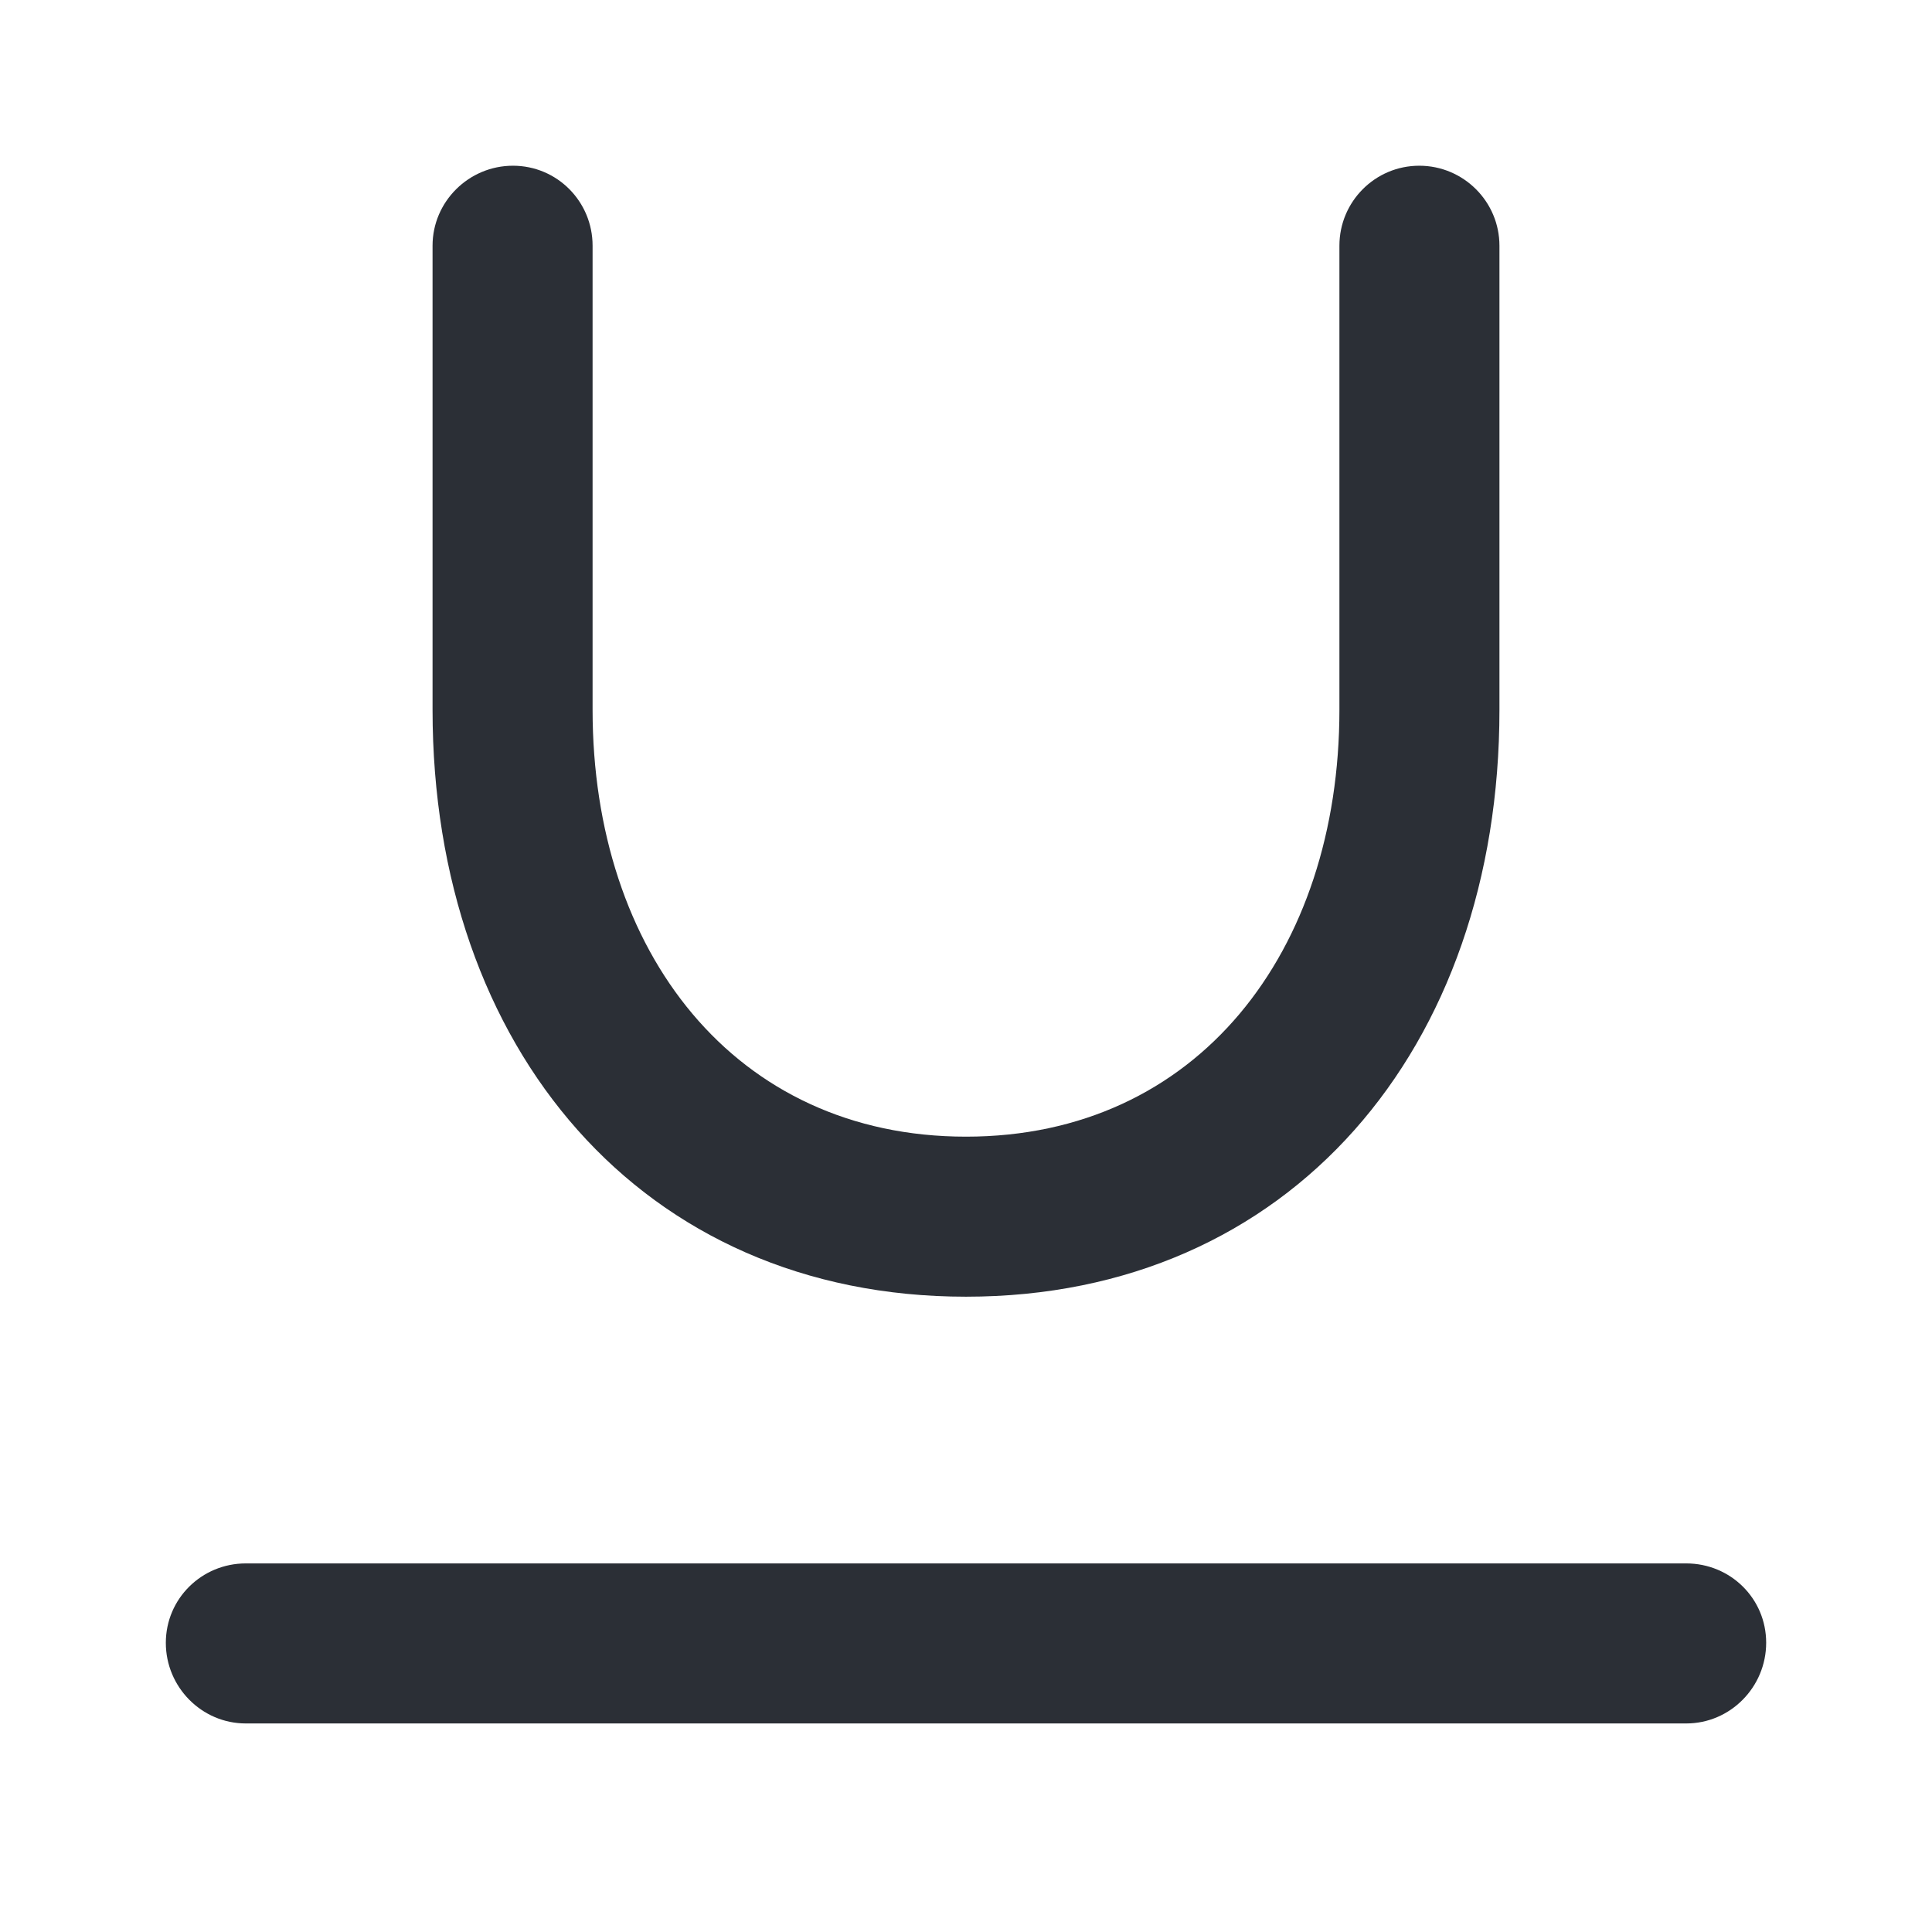
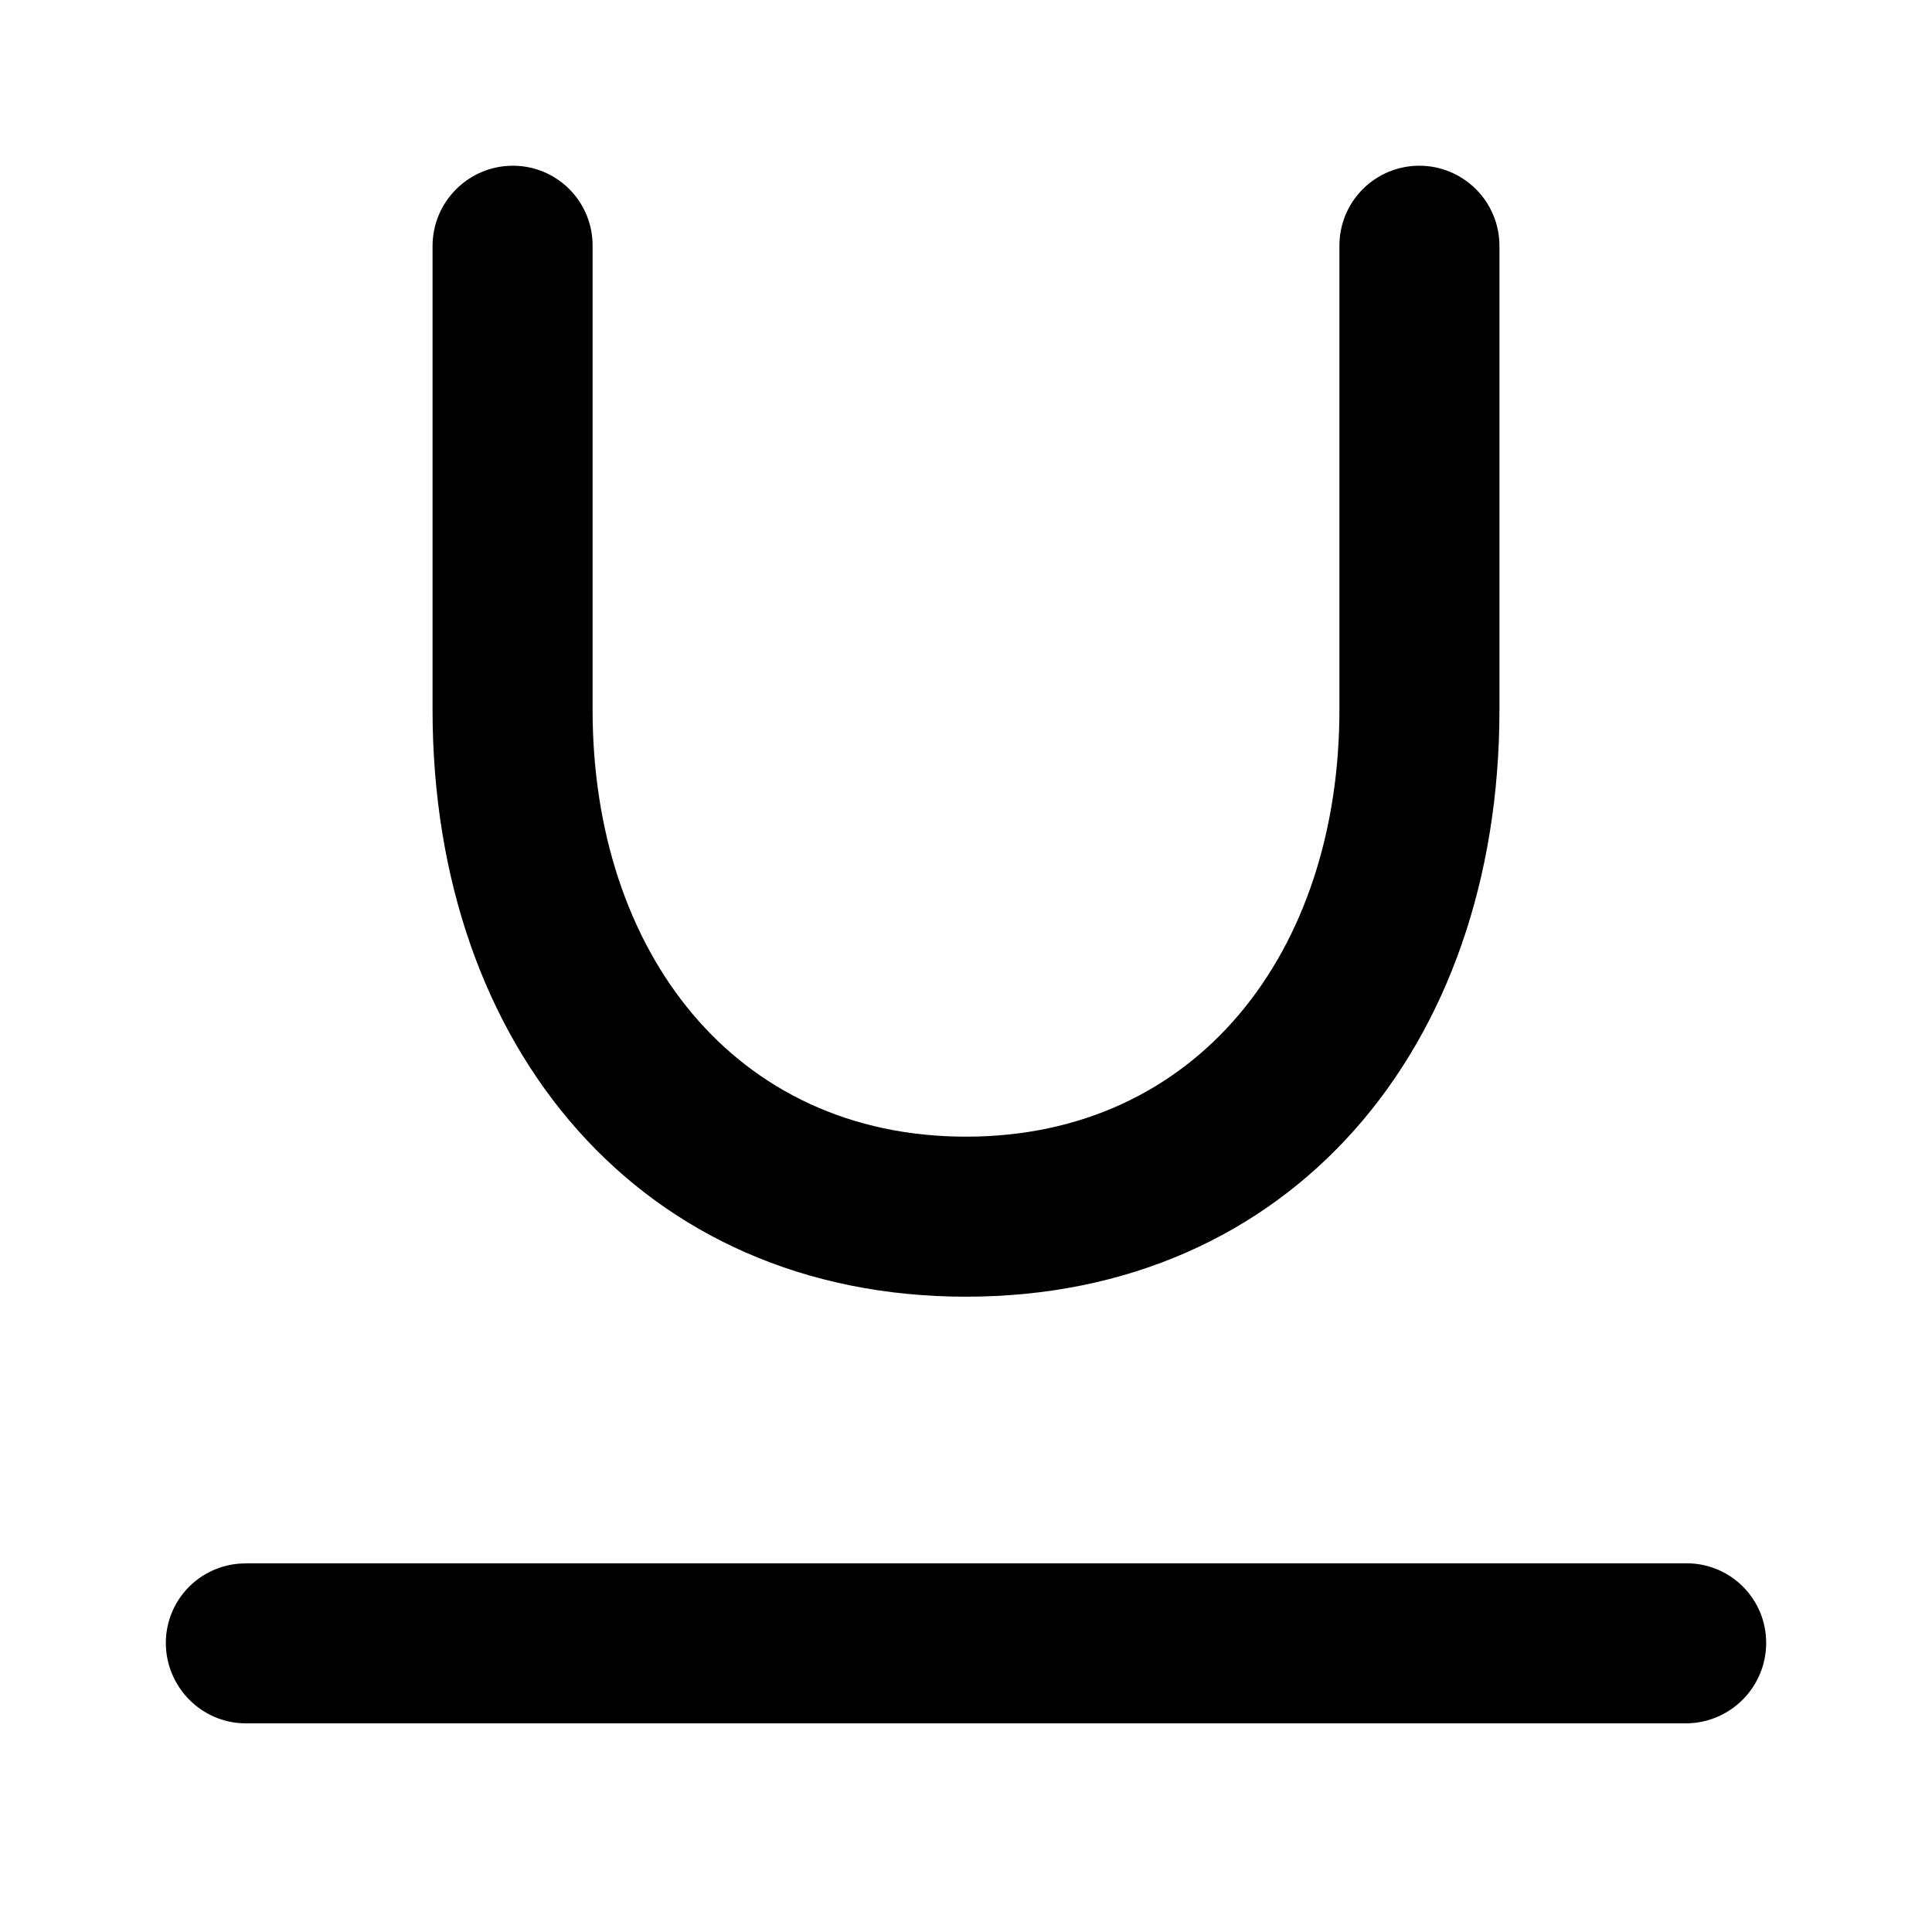
- <svg xmlns="http://www.w3.org/2000/svg" width="18" height="18" viewBox="0 0 18 18" fill="none">
-   <path d="M5.521 2.289C5.521 1.878 5.191 1.544 4.779 1.544C4.368 1.544 4.03 1.878 4.03 2.289V6.613C4.03 9.767 5.981 12.081 9 12.081C12.02 12.081 13.97 9.767 13.97 6.613V2.29C13.97 1.878 13.635 1.544 13.223 1.544C12.812 1.544 12.479 1.878 12.479 2.289V6.613C12.479 8.866 11.157 10.59 9 10.59C6.844 10.59 5.521 8.866 5.521 6.613V2.289ZM2.29 14.566C1.879 14.566 1.545 14.895 1.545 15.306C1.545 15.718 1.879 16.057 2.29 16.057H15.71C16.122 16.057 16.455 15.717 16.455 15.305C16.455 14.893 16.122 14.566 15.71 14.566H2.29Z" fill="#2B2F36" />
+ <svg xmlns="http://www.w3.org/2000/svg" t="1716391031816" class="icon" viewBox="0 0 1024 1024" version="1.1" p-id="1374" width="200" height="200">
+   <path d="M314.084 130.276a42.212 42.212 0 0 0-42.212-42.439 42.61 42.61 0 0 0-42.61 42.382v245.988c0 179.428 110.933 311.068 282.738 311.068 171.804 0 282.738-131.641 282.738-311.068V130.276a42.496 42.496 0 0 0-42.496-42.439 42.325 42.325 0 0 0-42.325 42.382v245.988c0 128.171-75.207 226.247-197.916 226.247-122.652 0-197.916-98.076-197.916-226.247V130.276z m-183.751 698.368a42.155 42.155 0 0 0-42.439 42.098c0 23.438 19.001 42.667 42.382 42.667h763.449a42.667 42.667 0 0 0 42.382-42.724 42.098 42.098 0 0 0-42.382-42.098H130.276z" p-id="1375" />
</svg>
